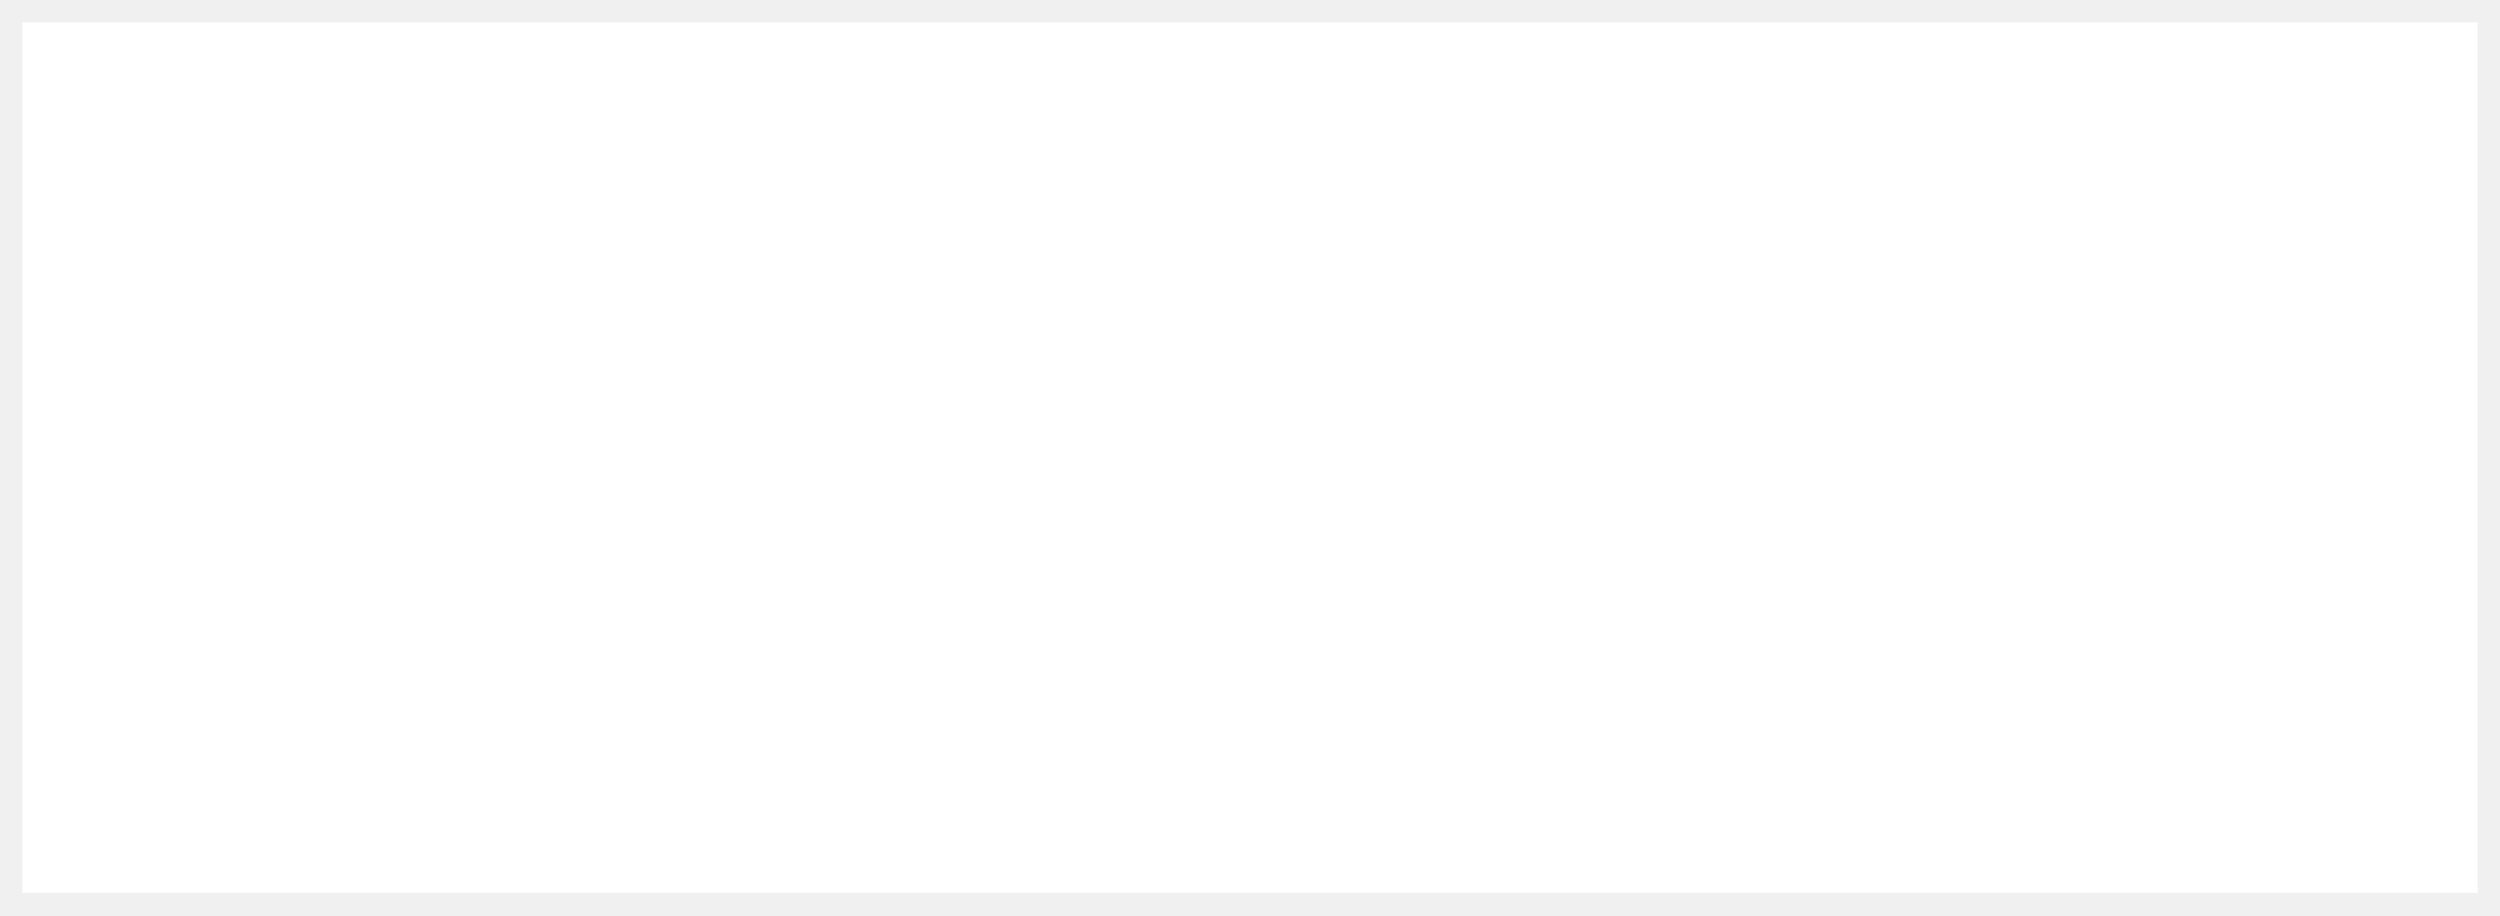
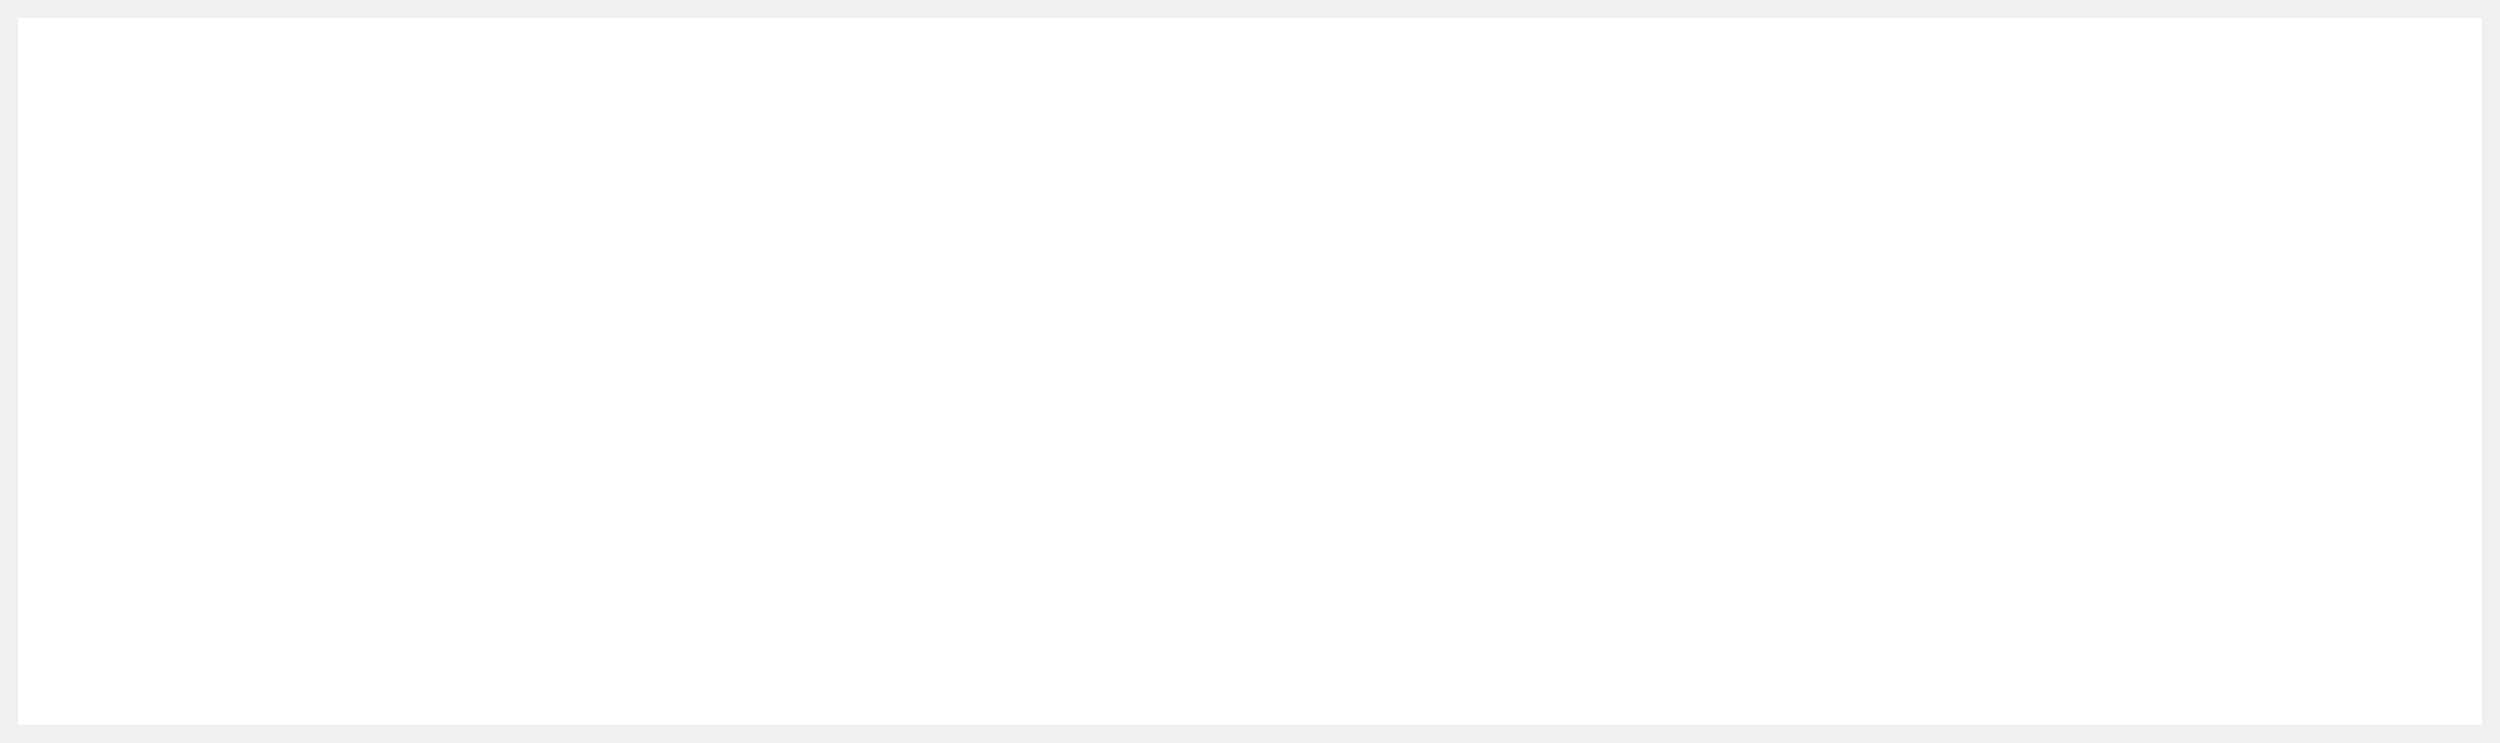
- <svg xmlns="http://www.w3.org/2000/svg" version="1.1" width="112px" height="41px">
-   <g transform="matrix(1 0 0 1 -407 -312 )">
-     <path d="M 408 313  L 518 313  L 518 352  L 408 352  L 408 313  Z " fill-rule="nonzero" fill="#ffffff" stroke="none" />
+ <svg xmlns="http://www.w3.org/2000/svg" version="1.1" width="138px" height="41px">
+   <g transform="matrix(1 0 0 1 -788 -342 )">
+     <path d="M 789 343  L 925 343  L 925 382  L 789 382  L 789 343  Z " fill-rule="nonzero" fill="#ffffff" stroke="none" />
  </g>
</svg>
